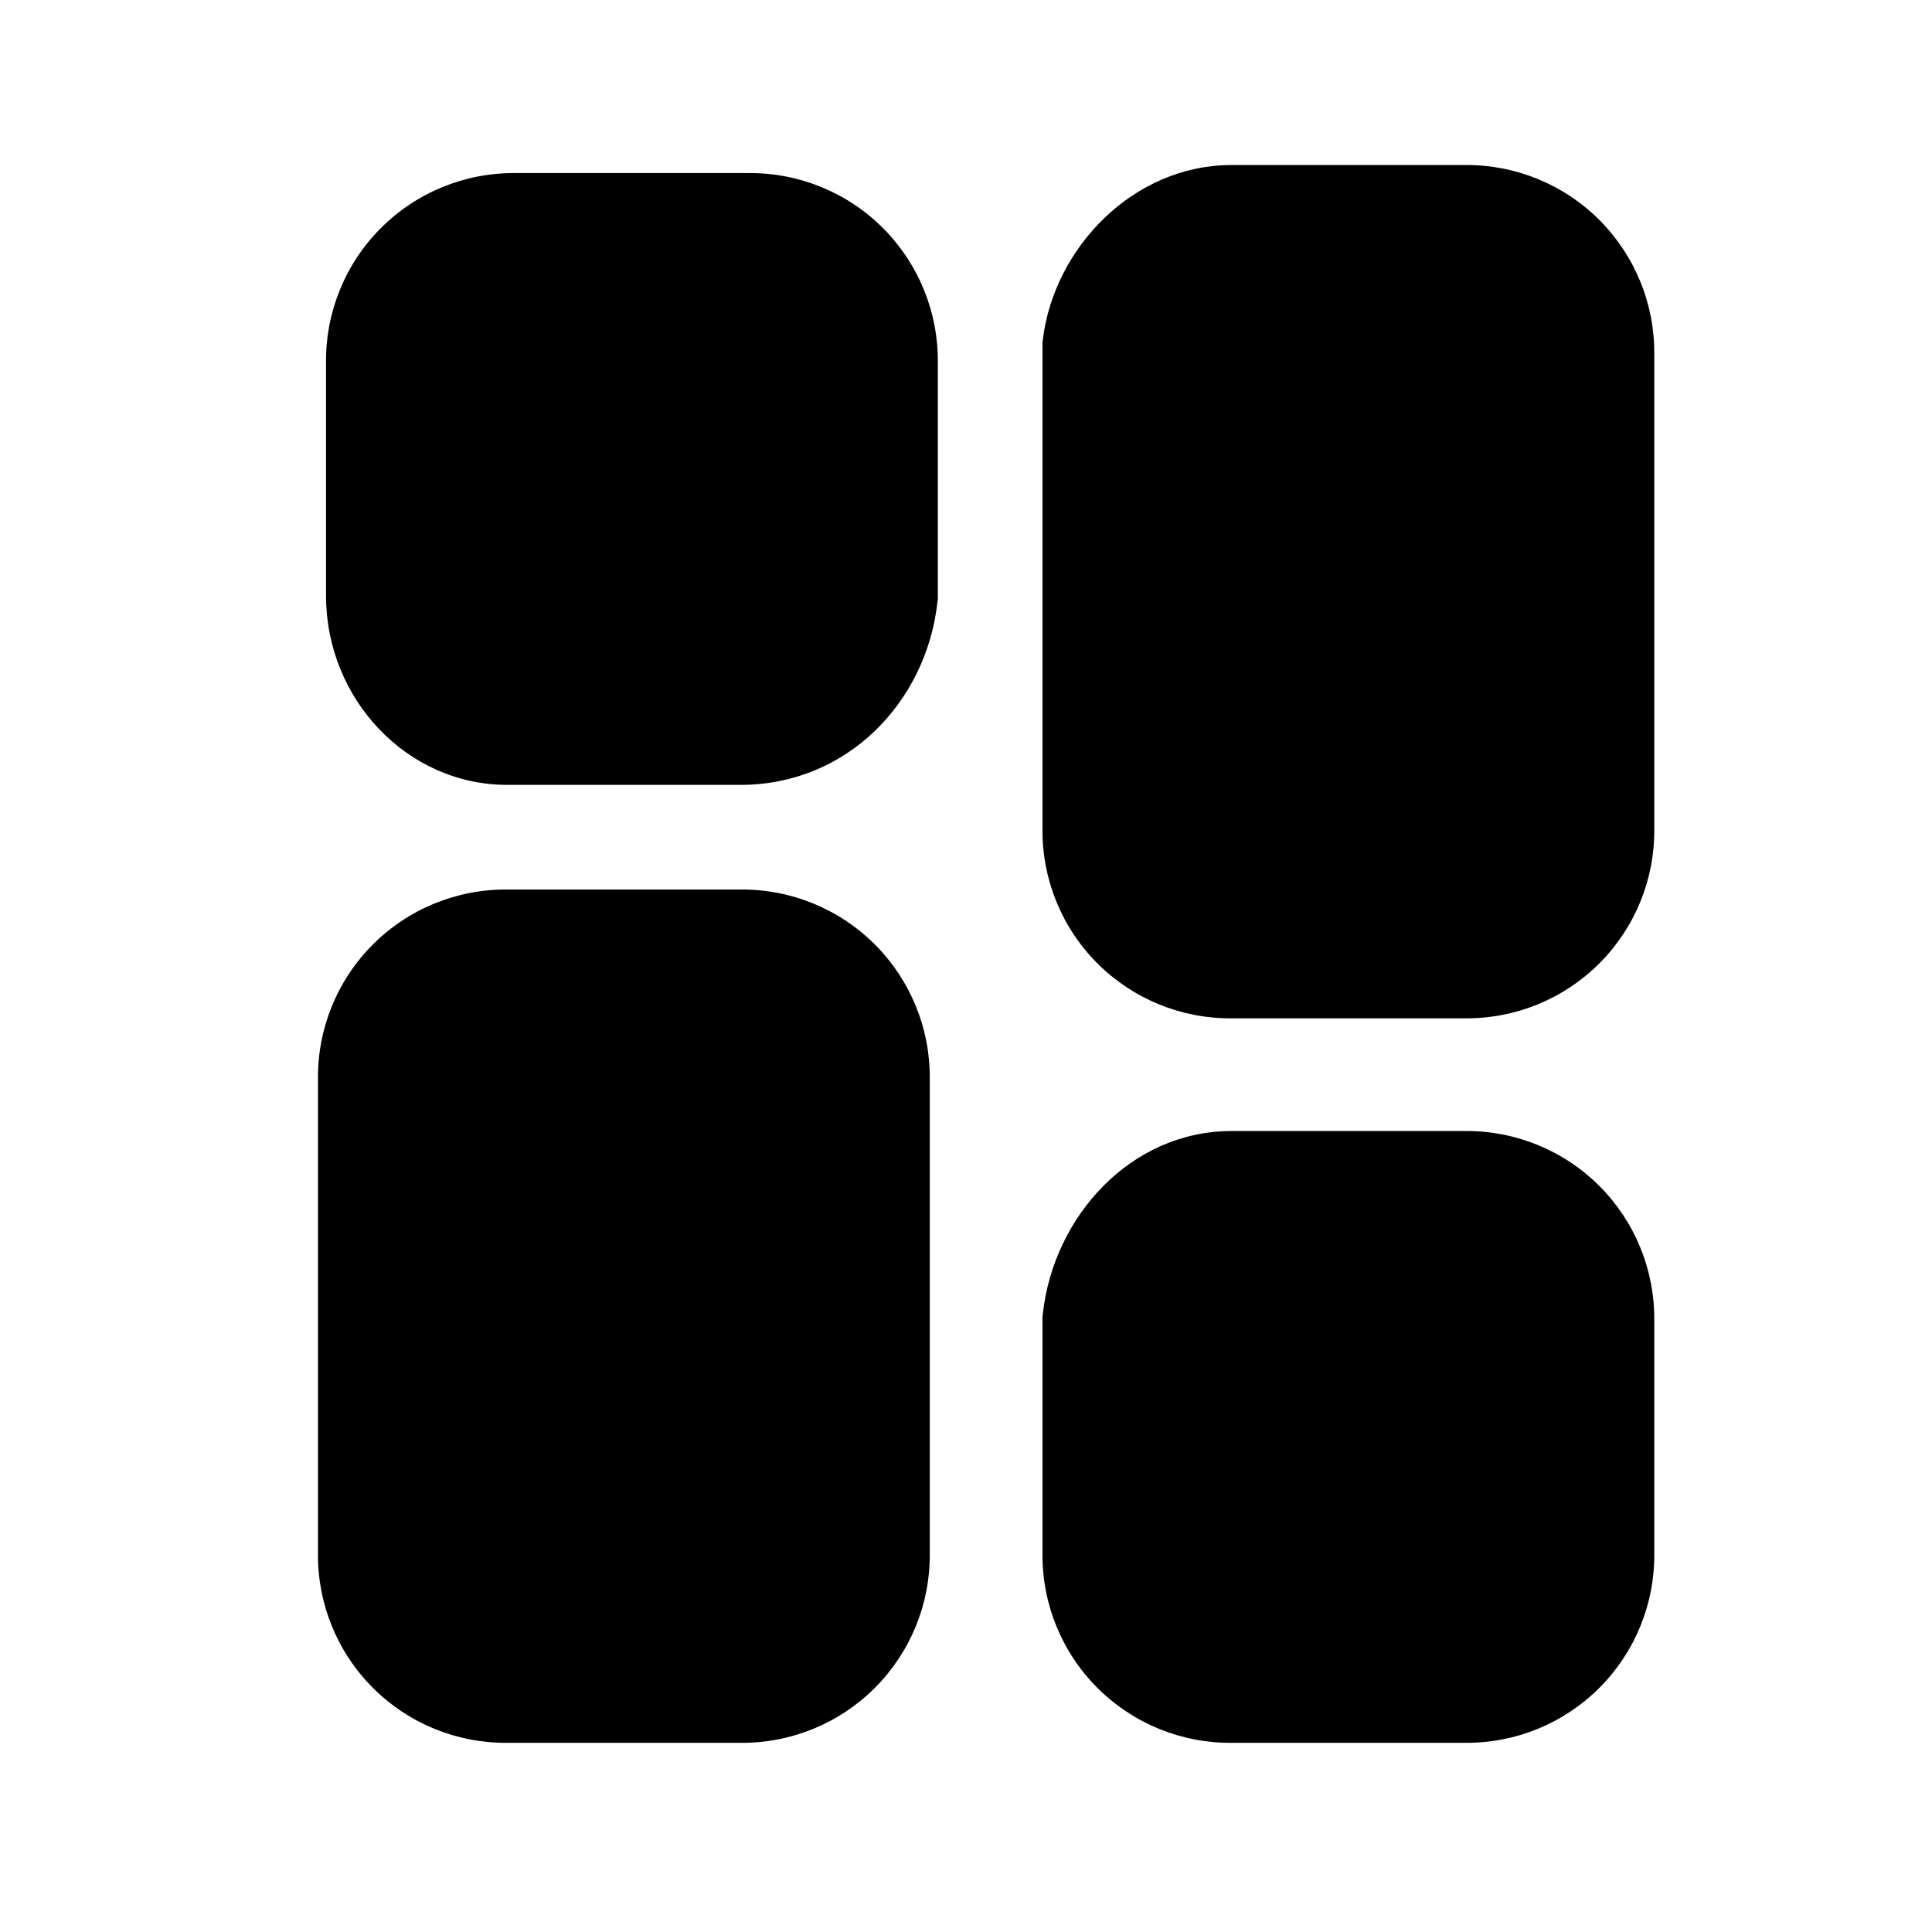
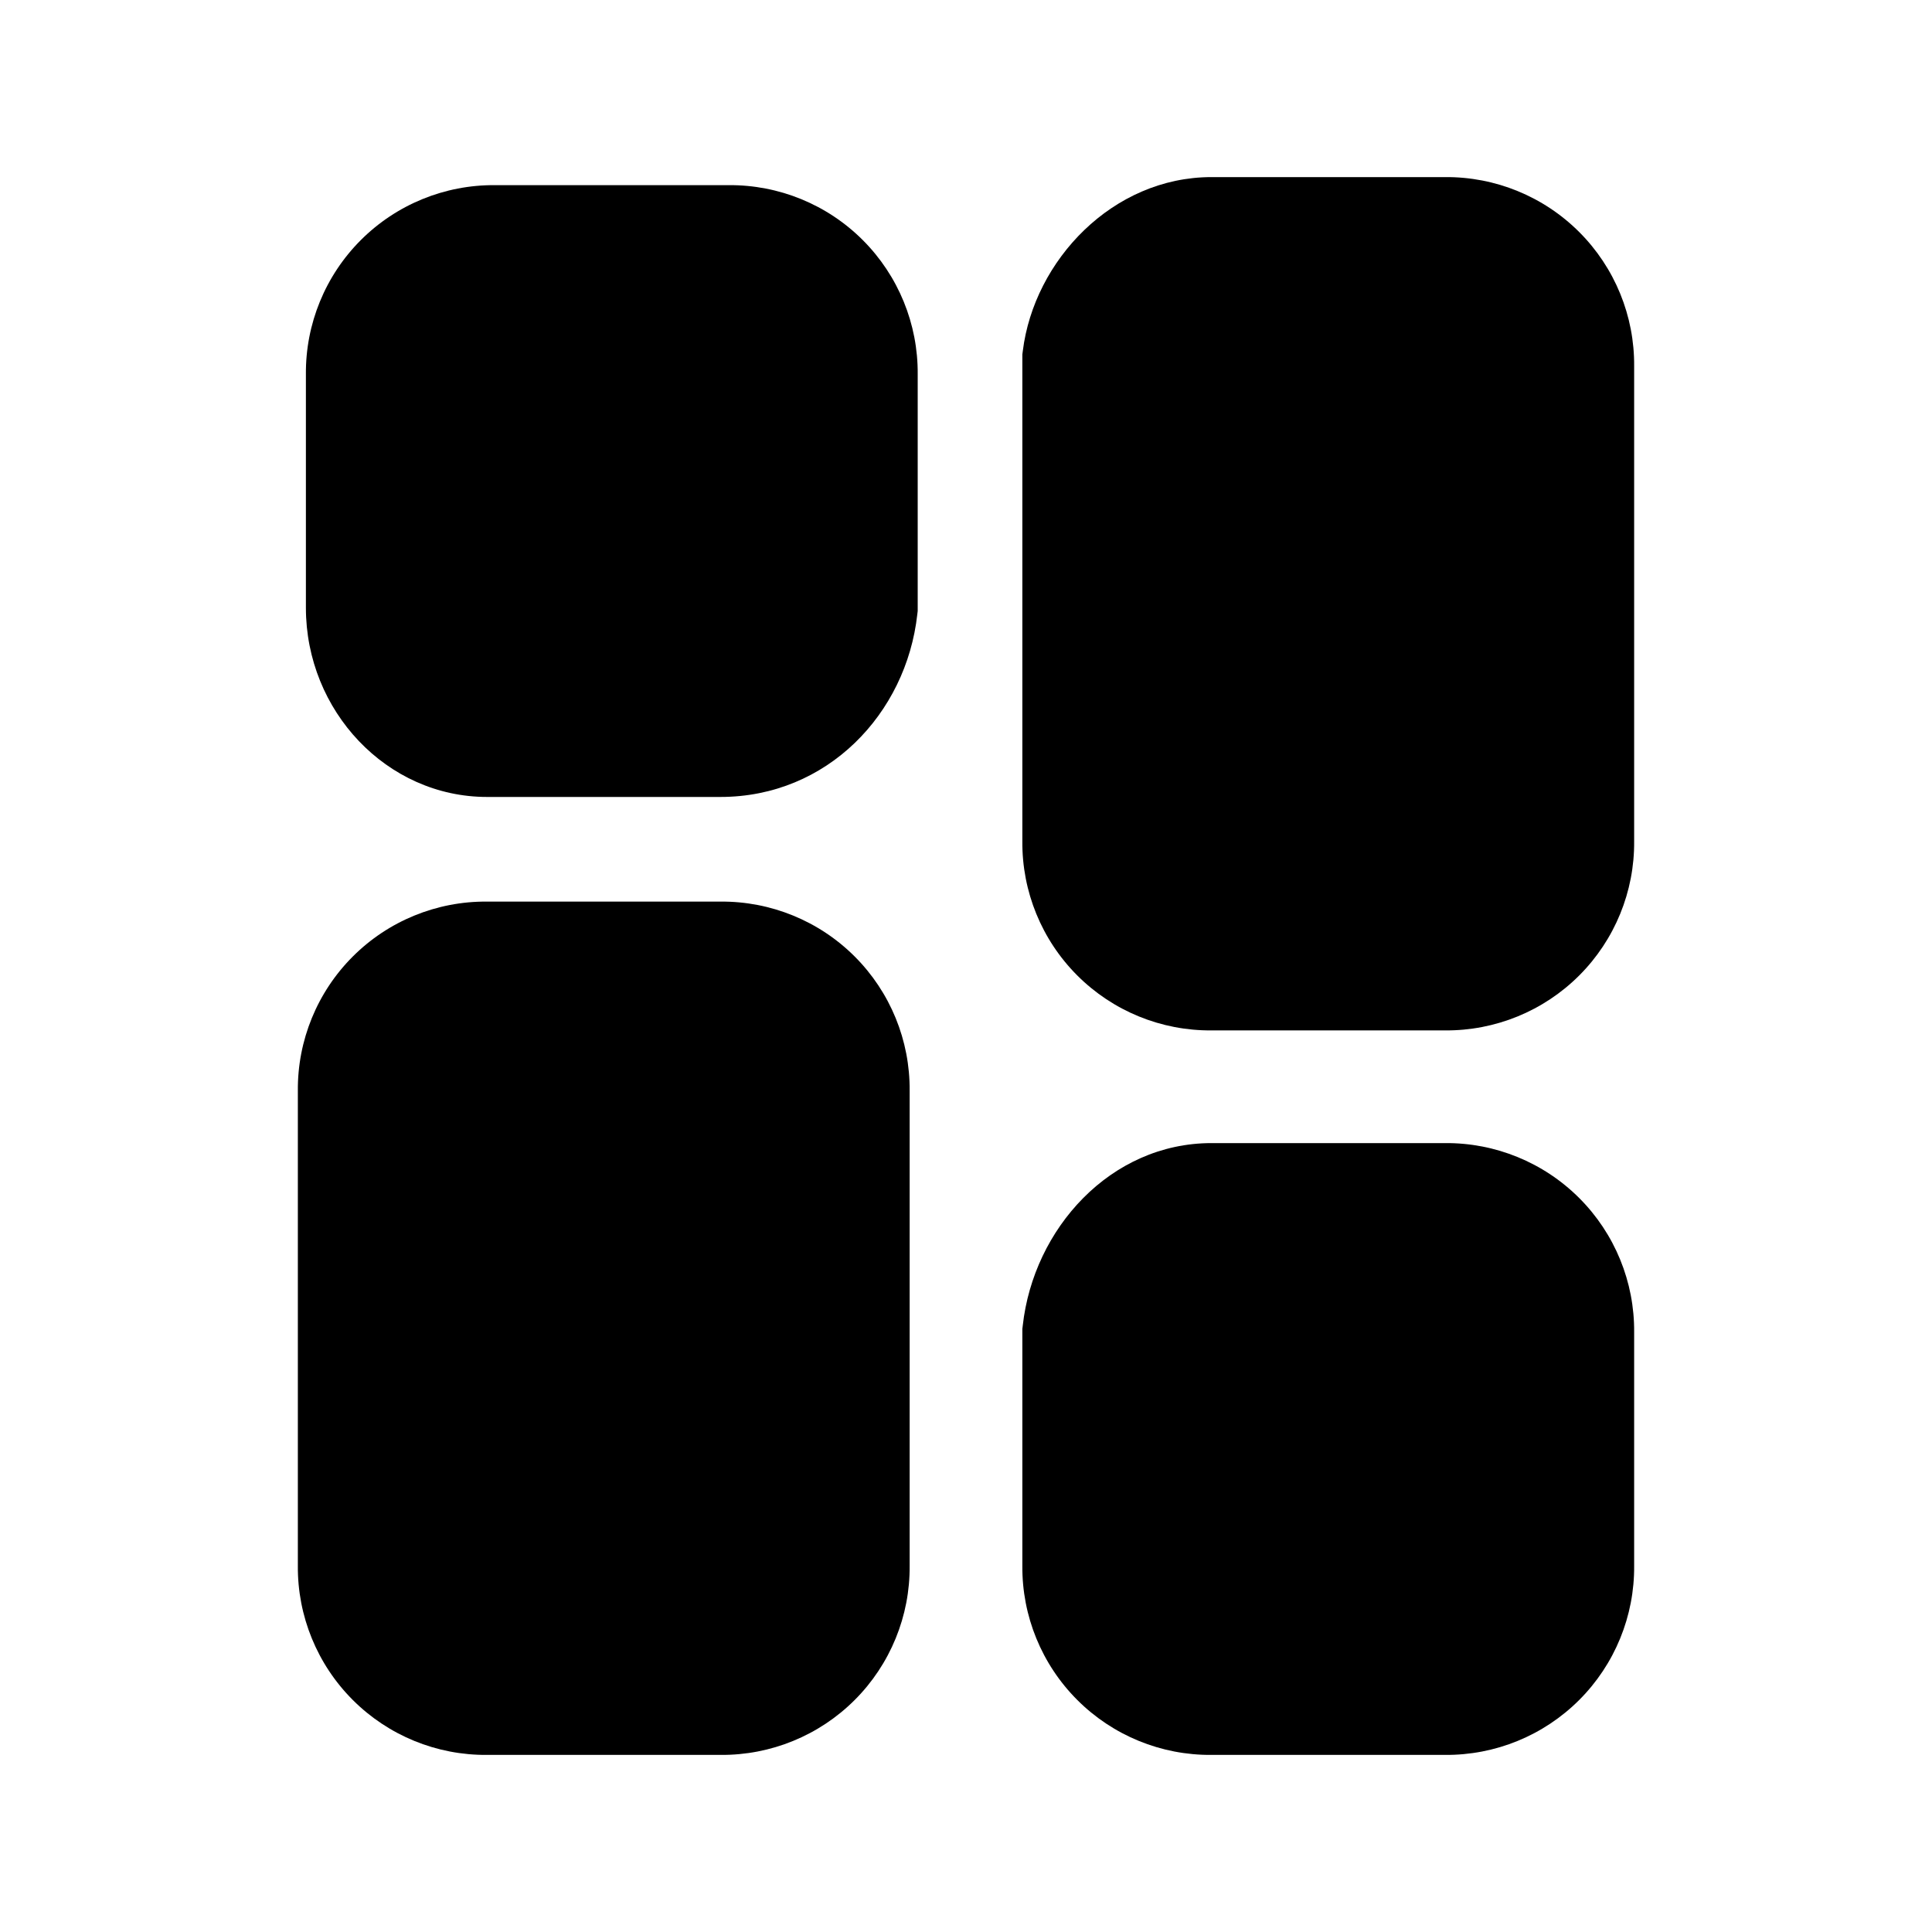
<svg xmlns="http://www.w3.org/2000/svg" fill="none" viewBox="0 0 24 24">
-   <path fill="#000" d="M9.2 9H6.3c-.8 0-1.5-.7-1.5-1.6V4.5c0-.9.7-1.6 1.6-1.6h2.9c.9 0 1.6.7 1.6 1.6v2.9c-.1.9-.8 1.6-1.7 1.6Z" />
-   <path fill="#000" fill-rule="evenodd" d="M6.4 3.65a.83.83 0 0 0-.85.85v2.9c0 .518.395.85.75.85h2.9c.463 0 .873-.35.95-.896V4.5a.83.83 0 0 0-.85-.85H6.4Zm-2.35.85A2.33 2.33 0 0 1 6.4 2.15h2.9a2.33 2.33 0 0 1 2.35 2.35v2.942l-.005.04C11.508 8.717 10.527 9.75 9.2 9.75H6.3c-1.245 0-2.25-1.068-2.25-2.35V4.5Z" clip-rule="evenodd" />
-   <path fill="#000" d="M9.2 20.9H6.3c-.9 0-1.6-.7-1.6-1.6v-5.9c0-.9.7-1.6 1.6-1.6h2.9c.9 0 1.6.7 1.6 1.6v5.9c0 .9-.7 1.6-1.6 1.6Z" />
-   <path fill="#000" fill-rule="evenodd" d="M6.3 12.55a.83.83 0 0 0-.85.85v5.9c0 .486.364.85.85.85h2.9a.83.83 0 0 0 .85-.85v-5.9a.83.83 0 0 0-.85-.85H6.3Zm-2.35.85a2.33 2.33 0 0 1 2.35-2.35h2.9a2.33 2.33 0 0 1 2.35 2.35v5.9a2.33 2.33 0 0 1-2.35 2.35H6.3a2.33 2.33 0 0 1-2.35-2.35v-5.9Z" clip-rule="evenodd" />
-   <path fill="#000" d="M15.3 14.8h2.9c.9 0 1.6.7 1.6 1.6v2.9c0 .9-.7 1.6-1.6 1.6h-2.9c-.9 0-1.6-.7-1.6-1.6v-2.9c.1-.9.8-1.6 1.6-1.6Z" />
-   <path fill="#000" fill-rule="evenodd" d="M14.45 16.446V19.3c0 .486.364.85.85.85h2.9a.83.83 0 0 0 .85-.85v-2.9a.83.83 0 0 0-.85-.85h-2.9c-.339 0-.77.323-.85.896Zm-1.495-.129c.133-1.204 1.09-2.267 2.345-2.267h2.9a2.33 2.33 0 0 1 2.35 2.35v2.9a2.33 2.33 0 0 1-2.35 2.35h-2.9a2.33 2.33 0 0 1-2.35-2.35v-2.942l.005-.04Z" clip-rule="evenodd" />
-   <path fill="#000" d="M15.3 2.8h2.9c.9 0 1.6.7 1.6 1.6v5.9c0 .9-.7 1.6-1.6 1.6h-2.9c-.9 0-1.6-.7-1.6-1.6v-6c.1-.8.8-1.5 1.6-1.5Z" />
-   <path fill="#000" fill-rule="evenodd" d="M14.45 4.354V10.3c0 .486.364.85.85.85h2.9a.83.83 0 0 0 .85-.85V4.4a.83.83 0 0 0-.85-.85h-2.9c-.36 0-.772.344-.85.804Zm-1.494-.147c.14-1.121 1.114-2.157 2.344-2.157h2.9a2.33 2.33 0 0 1 2.35 2.35v5.9a2.33 2.33 0 0 1-2.35 2.35h-2.9a2.33 2.33 0 0 1-2.35-2.35V4.253l.006-.046Z" clip-rule="evenodd" />
+   <path fill="#000" d="M8.95 9.15h-2.9c-.8 0-1.5-.7-1.5-1.6v-2.9c0-.9.7-1.6 1.6-1.6h2.9c.9 0 1.6.7 1.6 1.6v2.9c-.1.9-.8 1.6-1.7 1.6Z" />
+   <path fill="#000" fill-rule="evenodd" d="M6.15 3.8a.83.83 0 0 0-.85.85v2.9c0 .517.395.85.75.85h2.9c.463 0 .873-.35.95-.896V4.65a.83.83 0 0 0-.85-.85h-2.9Zm-2.35.85A2.33 2.33 0 0 1 6.15 2.3h2.9a2.33 2.33 0 0 1 2.35 2.35v2.94l-.005.042C11.258 8.866 10.277 9.9 8.95 9.9h-2.9C4.805 9.9 3.8 8.832 3.8 7.55v-2.9Z" clip-rule="evenodd" />
+   <path fill="#000" d="M8.95 21.05h-2.9c-.9 0-1.6-.7-1.6-1.6v-5.9c0-.9.7-1.6 1.6-1.6h2.9c.9 0 1.6.7 1.6 1.6v5.9c0 .9-.7 1.6-1.6 1.6Z" />
+   <path fill="#000" fill-rule="evenodd" d="M6.05 12.7a.83.83 0 0 0-.85.85v5.9c0 .486.364.85.85.85h2.9a.83.83 0 0 0 .85-.85v-5.9a.83.83 0 0 0-.85-.85h-2.9Zm-2.35.85a2.33 2.33 0 0 1 2.35-2.35h2.9a2.33 2.33 0 0 1 2.35 2.35v5.9a2.33 2.33 0 0 1-2.35 2.35h-2.9a2.33 2.33 0 0 1-2.35-2.35v-5.9Z" clip-rule="evenodd" />
+   <path fill="#000" d="M15.05 14.95h2.9c.9 0 1.6.7 1.6 1.6v2.9c0 .9-.7 1.6-1.6 1.6h-2.9c-.9 0-1.6-.7-1.6-1.6v-2.9c.1-.9.8-1.6 1.6-1.6Z" />
+   <path fill="#000" fill-rule="evenodd" d="M14.2 16.596v2.854c0 .486.364.85.85.85h2.9a.83.83 0 0 0 .85-.85v-2.9a.83.83 0 0 0-.85-.85h-2.9c-.339 0-.77.323-.85.896Zm-1.495-.129c.133-1.204 1.09-2.267 2.345-2.267h2.9a2.33 2.33 0 0 1 2.35 2.35v2.9a2.33 2.33 0 0 1-2.35 2.35h-2.9a2.33 2.33 0 0 1-2.35-2.35v-2.942l.005-.04Z" clip-rule="evenodd" />
+   <path fill="#000" d="M15.05 2.95h2.9c.9 0 1.6.7 1.6 1.6v5.9c0 .9-.7 1.6-1.6 1.6h-2.9c-.9 0-1.6-.7-1.6-1.6v-6c.1-.8.8-1.5 1.6-1.5Z" />
+   <path fill="#000" fill-rule="evenodd" d="M14.2 4.504v5.946c0 .486.364.85.85.85h2.9a.83.83 0 0 0 .85-.85v-5.9a.83.83 0 0 0-.85-.85h-2.9c-.36 0-.772.344-.85.804Zm-1.494-.147C12.846 3.236 13.82 2.2 15.05 2.2h2.9a2.33 2.33 0 0 1 2.35 2.35v5.9a2.33 2.33 0 0 1-2.35 2.35h-2.9a2.33 2.33 0 0 1-2.35-2.35V4.403l.006-.046Z" clip-rule="evenodd" />
</svg>
